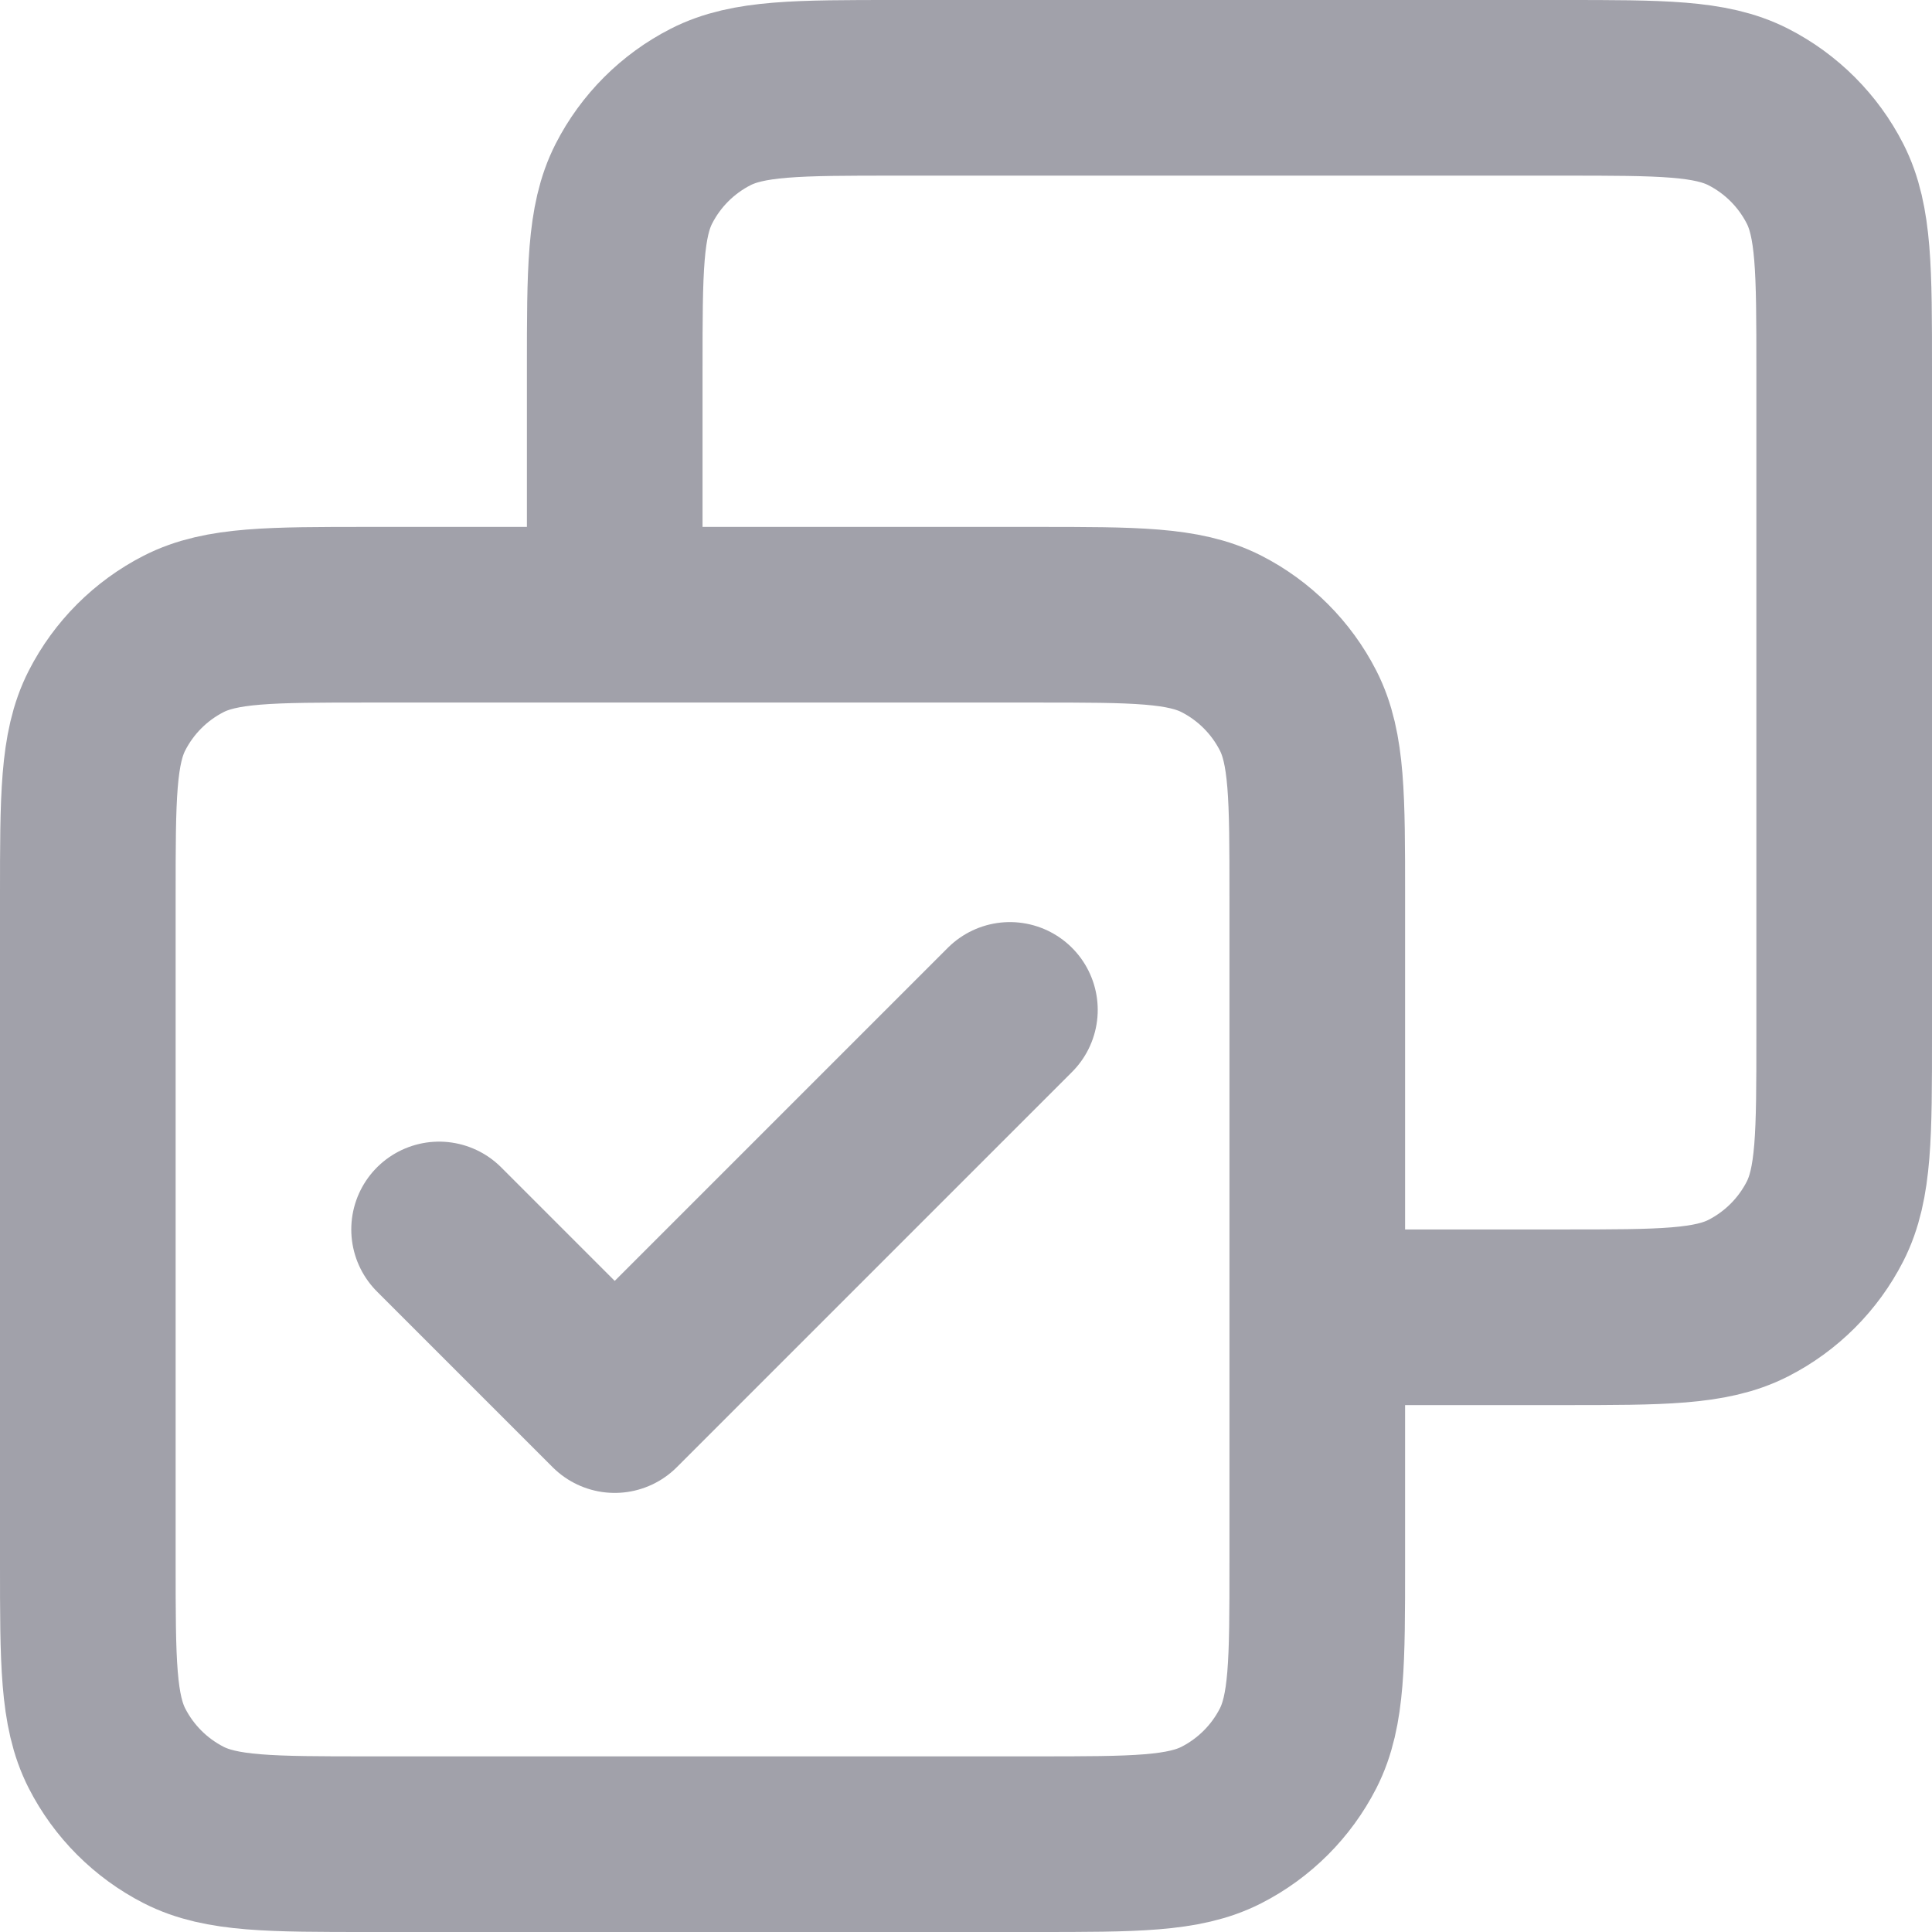
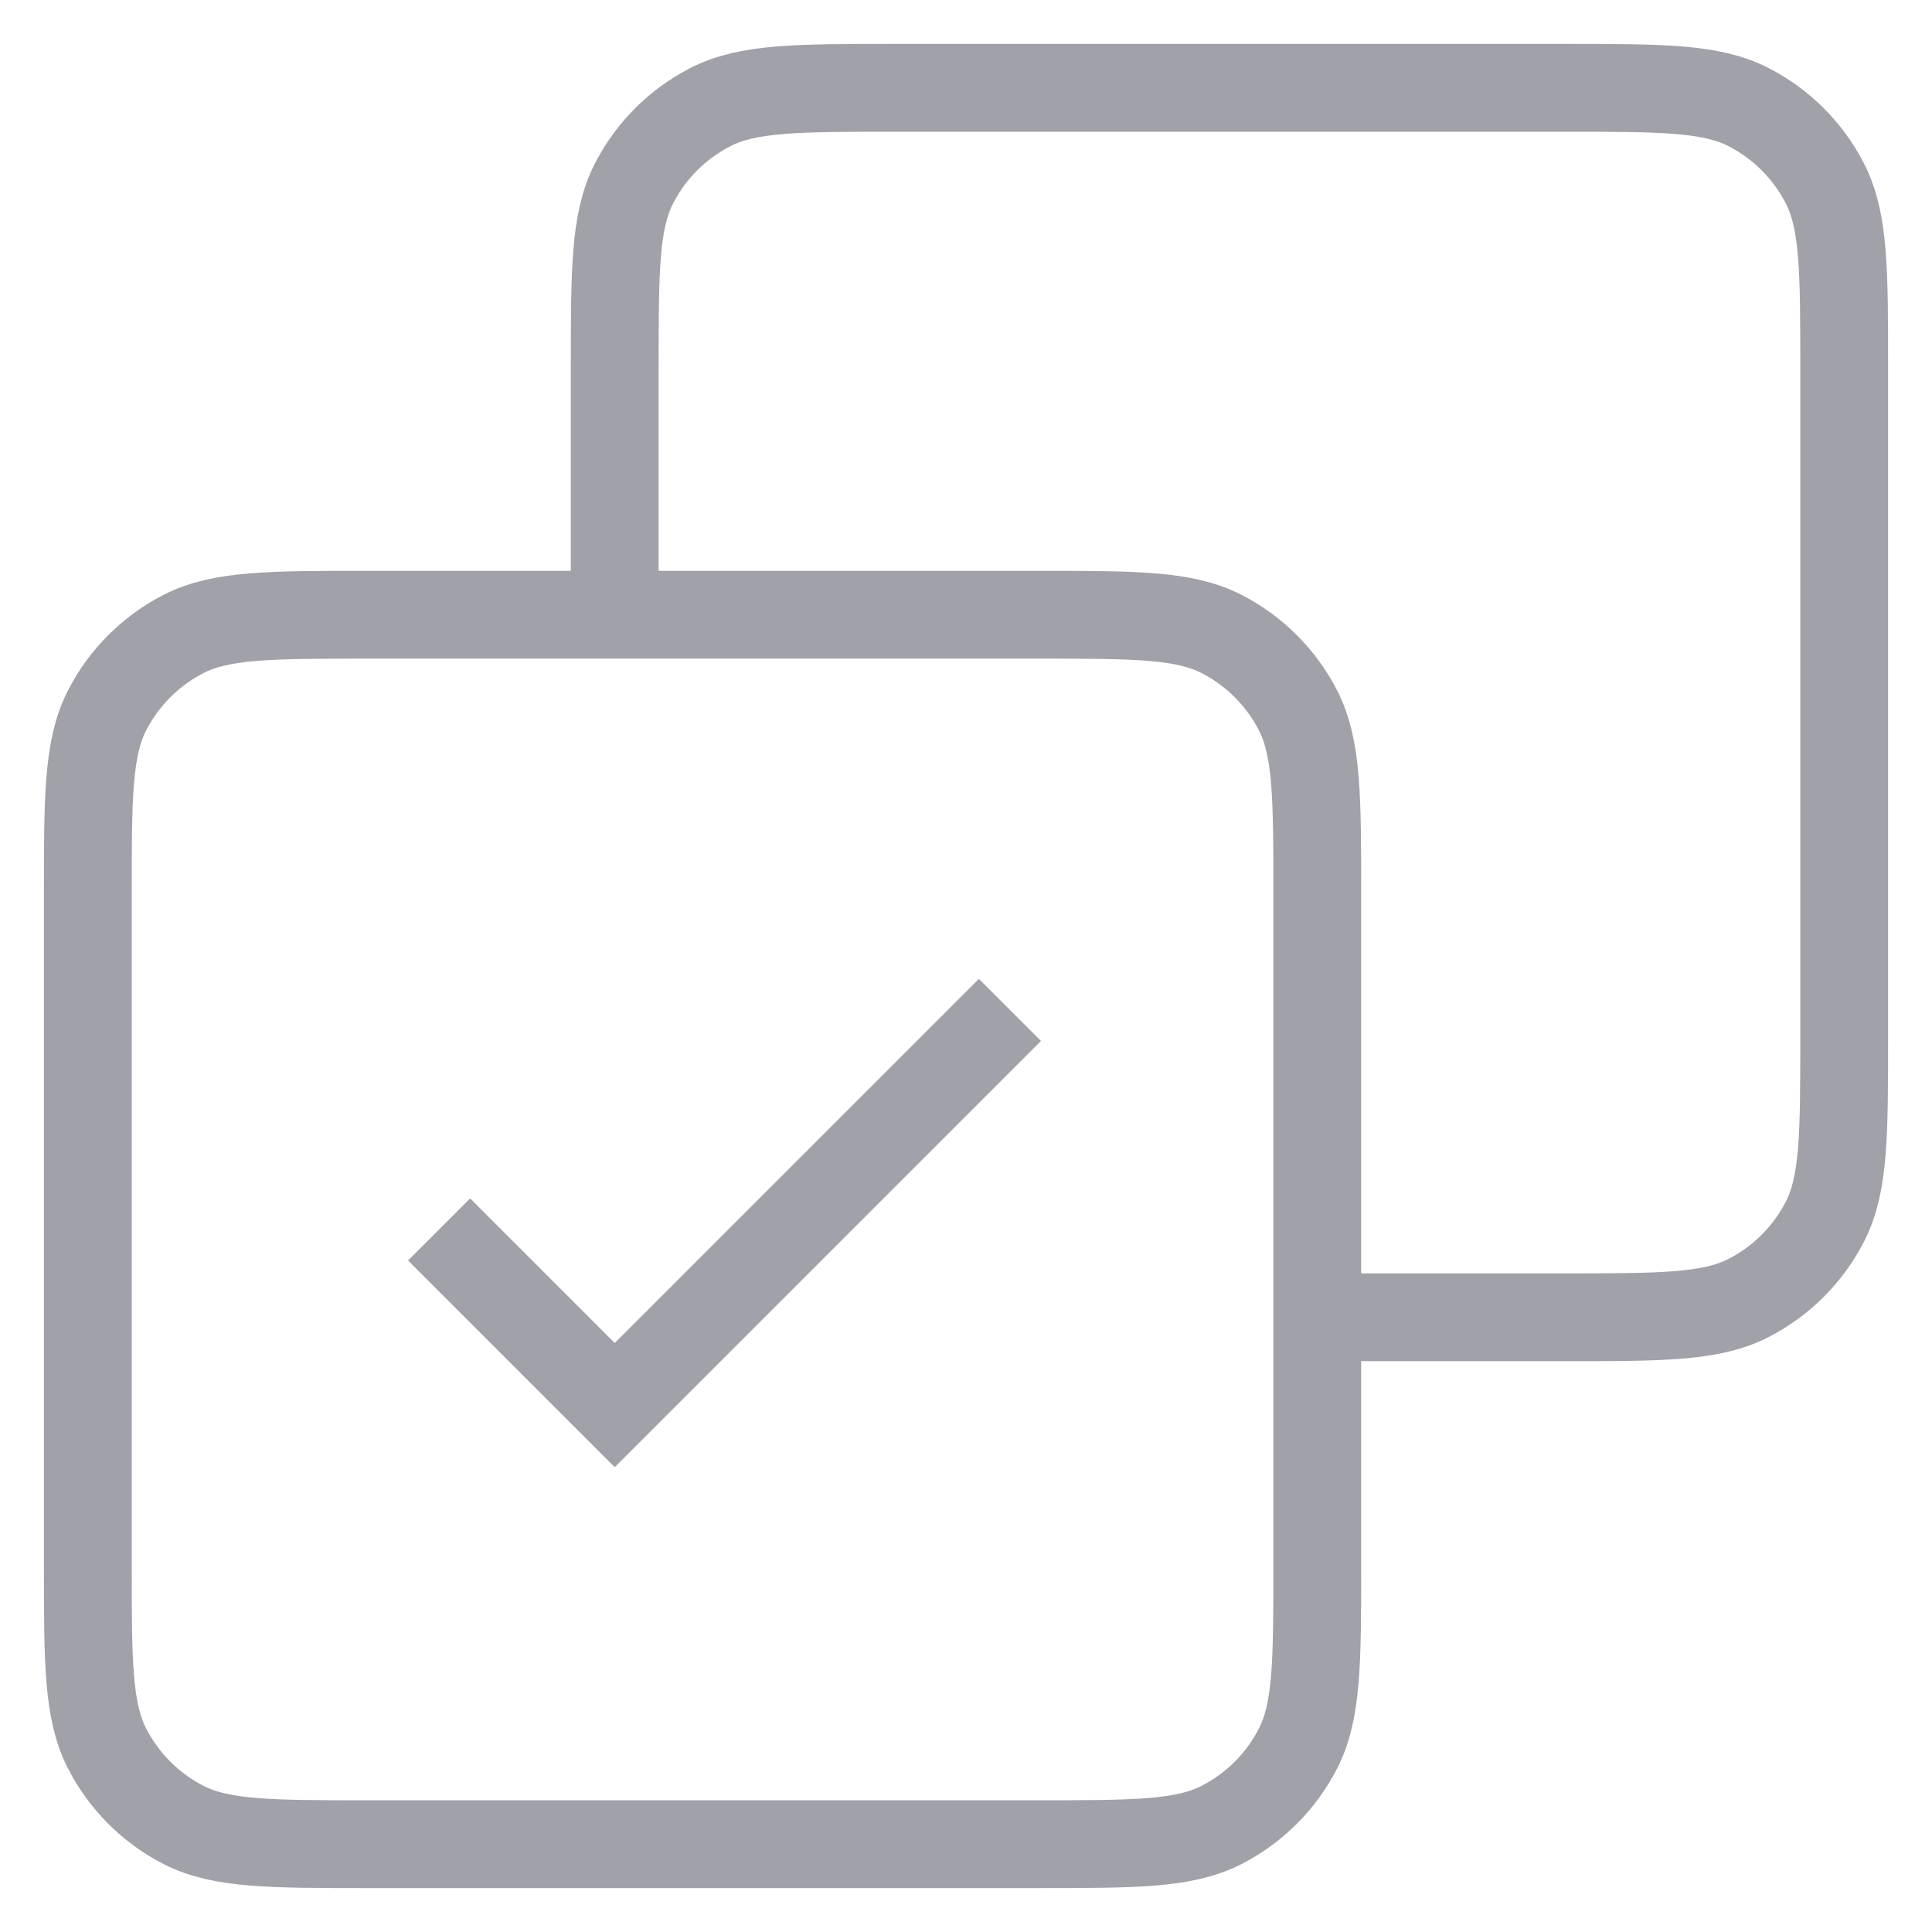
<svg xmlns="http://www.w3.org/2000/svg" width="22" height="22" viewBox="0 0 22 22" fill="none">
-   <path d="M5 14L7 16L11.5 11.5M7 7V4.2C7 3.08 7 2.52 7.218 2.092C7.41 1.716 7.716 1.41 8.092 1.218C8.52 1 9.08 1 10.2 1H17.8C18.92 1 19.48 1 19.908 1.218C20.284 1.41 20.59 1.716 20.782 2.092C21 2.52 21 3.08 21 4.2V11.8C21 12.92 21 13.48 20.782 13.908C20.59 14.284 20.284 14.59 19.908 14.782C19.48 15 18.92 15 17.8 15H15M4.2 21H11.8C12.92 21 13.48 21 13.908 20.782C14.284 20.59 14.59 20.284 14.782 19.908C15 19.48 15 18.92 15 17.8V10.2C15 9.08 15 8.52 14.782 8.092C14.59 7.716 14.284 7.41 13.908 7.218C13.48 7 12.92 7 11.8 7H4.2C3.08 7 2.52 7 2.092 7.218C1.716 7.41 1.41 7.716 1.218 8.092C1 8.52 1 9.08 1 10.2V17.8C1 18.92 1 19.48 1.218 19.908C1.41 20.284 1.716 20.59 2.092 20.782C2.52 21 3.08 21 4.2 21Z" stroke="#A1A1AA" stroke-width="2" stroke-linecap="round" stroke-linejoin="round" />
+   <path d="M5 14L7 16L11.5 11.5M7 7V4.2C7 3.08 7 2.52 7.218 2.092C7.41 1.716 7.716 1.41 8.092 1.218C8.52 1 9.08 1 10.2 1H17.8C18.92 1 19.48 1 19.908 1.218C20.284 1.41 20.59 1.716 20.782 2.092C21 2.52 21 3.08 21 4.2V11.8C21 12.92 21 13.48 20.782 13.908C20.59 14.284 20.284 14.59 19.908 14.782C19.48 15 18.92 15 17.8 15H15M4.2 21H11.8C12.92 21 13.48 21 13.908 20.782C14.284 20.59 14.59 20.284 14.782 19.908C15 19.48 15 18.92 15 17.8V10.2C15 9.08 15 8.52 14.782 8.092C14.59 7.716 14.284 7.41 13.908 7.218C13.48 7 12.92 7 11.8 7H4.2C3.08 7 2.52 7 2.092 7.218C1.716 7.41 1.41 7.716 1.218 8.092C1 8.52 1 9.08 1 10.2V17.8C1 18.92 1 19.48 1.218 19.908C1.41 20.284 1.716 20.59 2.092 20.782C2.52 21 3.08 21 4.2 21Z" stroke="#A1A1AA" strokeWidth="2" strokeLinecap="round" strokeLinejoin="round" />
</svg>
